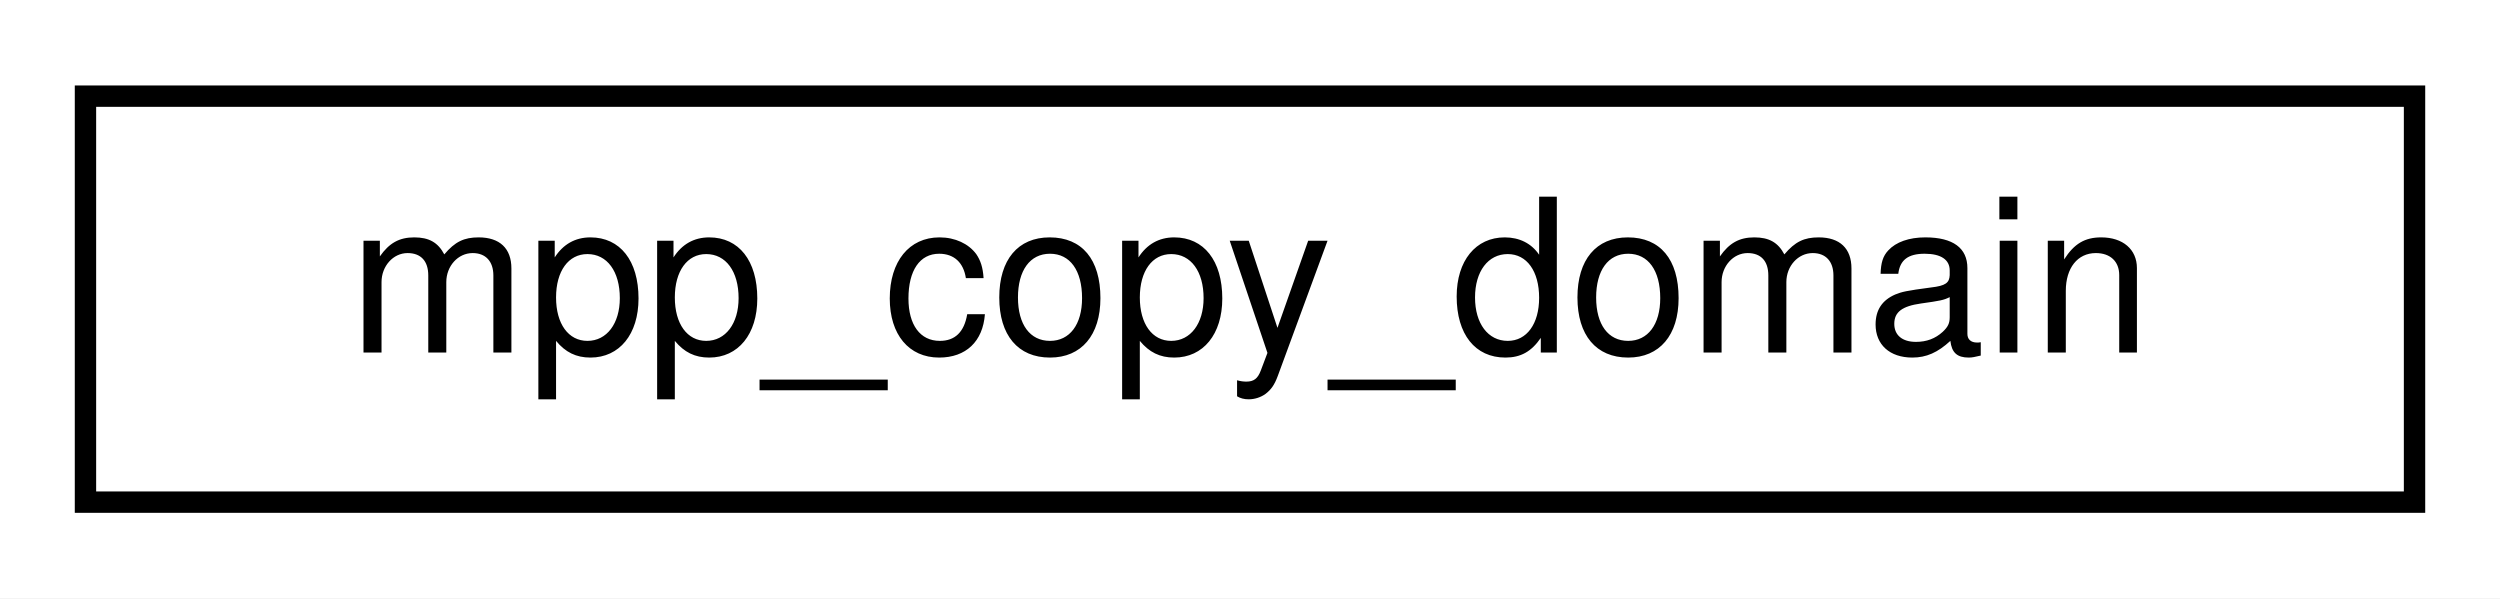
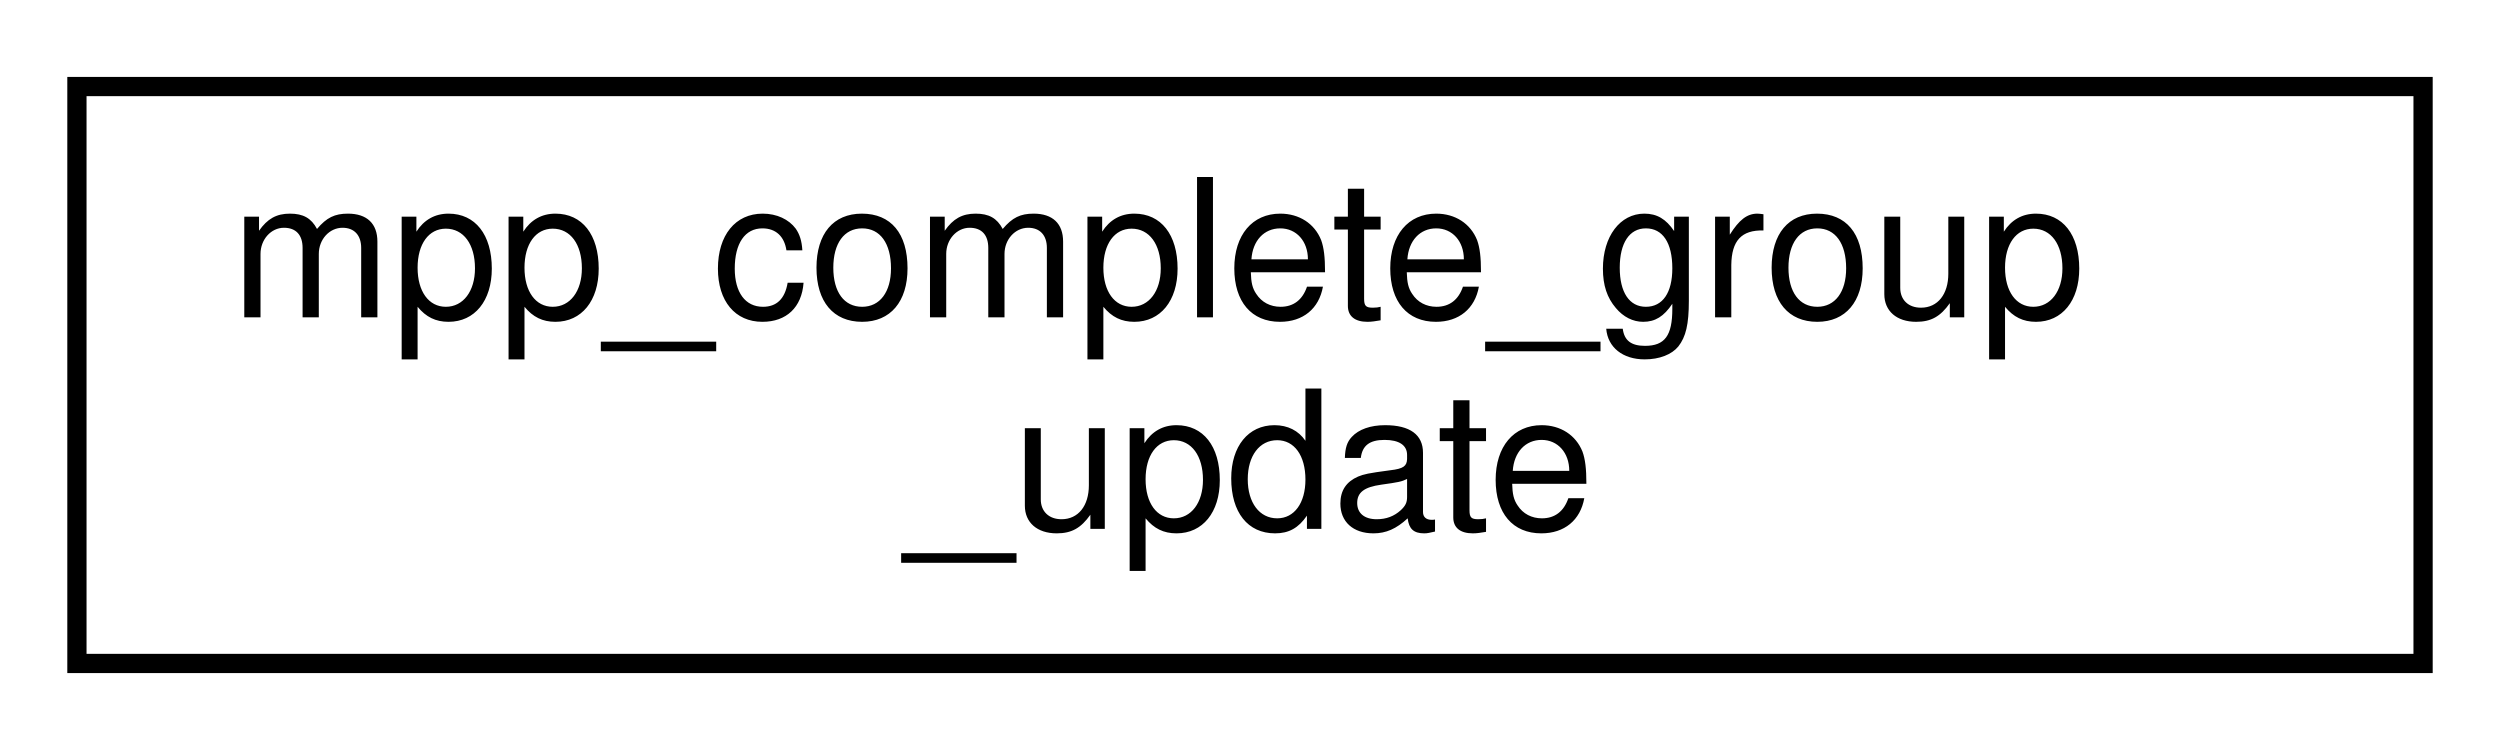
- <svg xmlns="http://www.w3.org/2000/svg" xmlns:xlink="http://www.w3.org/1999/xlink" width="117pt" height="28pt" viewBox="0.00 0.00 117.00 28.00">
-   <g id="graph0" class="graph" transform="scale(1 1) rotate(0) translate(4 24)">
-     <polygon fill="white" stroke="transparent" points="-4,4 -4,-24 113,-24 113,4 -4,4" />
+ <svg xmlns="http://www.w3.org/2000/svg" xmlns:xlink="http://www.w3.org/1999/xlink" width="130pt" height="39pt" viewBox="0.00 0.00 130.00 39.00">
+   <g id="graph0" class="graph" transform="scale(1 1) rotate(0) translate(4 35)">
+     <polygon fill="white" stroke="transparent" points="-4,4 -4,-35 126,-35 126,4 -4,4" />
    <g id="node1" class="node">
      <g id="a_node1">
-         <a xlink:href="group__mpp__domains__mod.html#interfacempp__domains__mod_1_1mpp__copy__domain" target="_top" xlink:title="Copy 1D or 2D domain.">
-           <polygon fill="white" stroke="black" points="0,-0.5 0,-19.5 109,-19.5 109,-0.5 0,-0.5" />
-           <text text-anchor="middle" x="54.5" y="-7.5" font-family="Helvetica,sans-Serif" font-size="10.00">mpp_copy_domain</text>
+         <a xlink:href="group__mpp__domains__mod.html#interfacempp__domains__mod_1_1mpp__complete__group__update" target="_top" xlink:title="Completes a pending non-blocking group update Must follow a call to mpp_start_group_update.">
+           <polygon fill="white" stroke="black" points="0,-0.5 0,-30.5 122,-30.5 122,-0.5 0,-0.5" />
+           <text text-anchor="start" x="8" y="-18.5" font-family="Helvetica,sans-Serif" font-size="10.00">mpp_complete_group</text>
+           <text text-anchor="middle" x="61" y="-7.5" font-family="Helvetica,sans-Serif" font-size="10.00">_update</text>
        </a>
      </g>
    </g>
  </g>
</svg>
